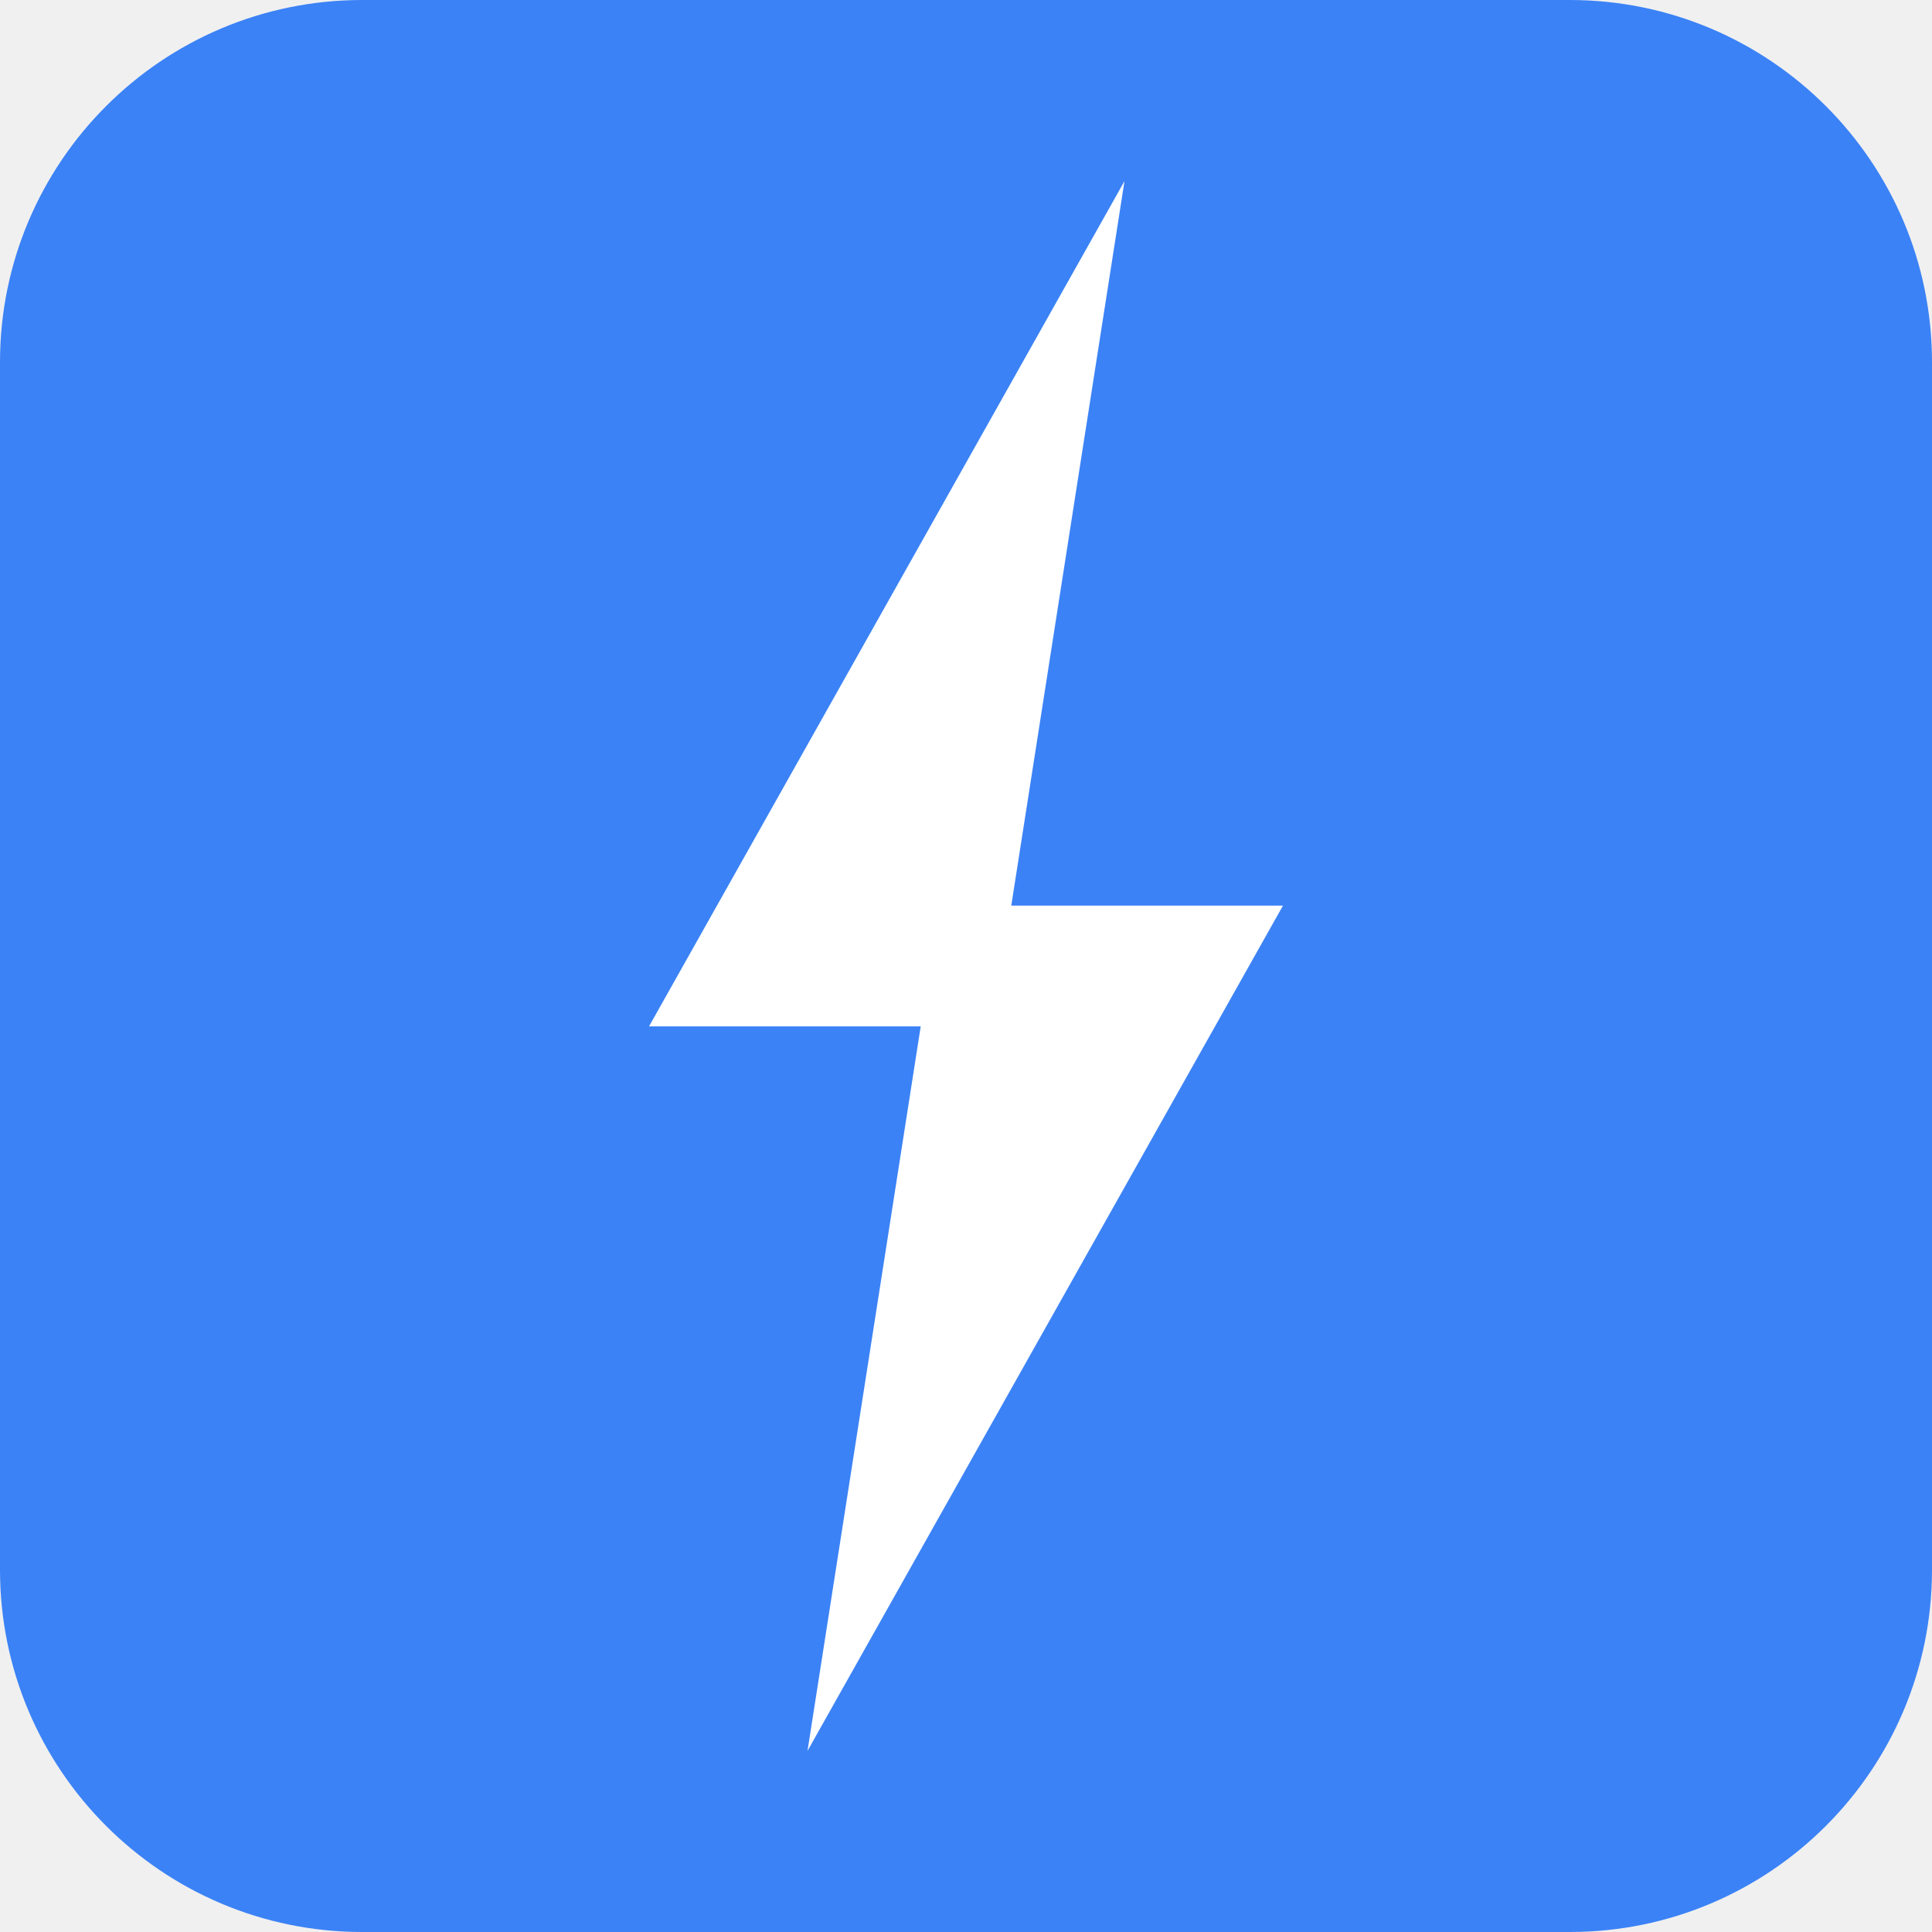
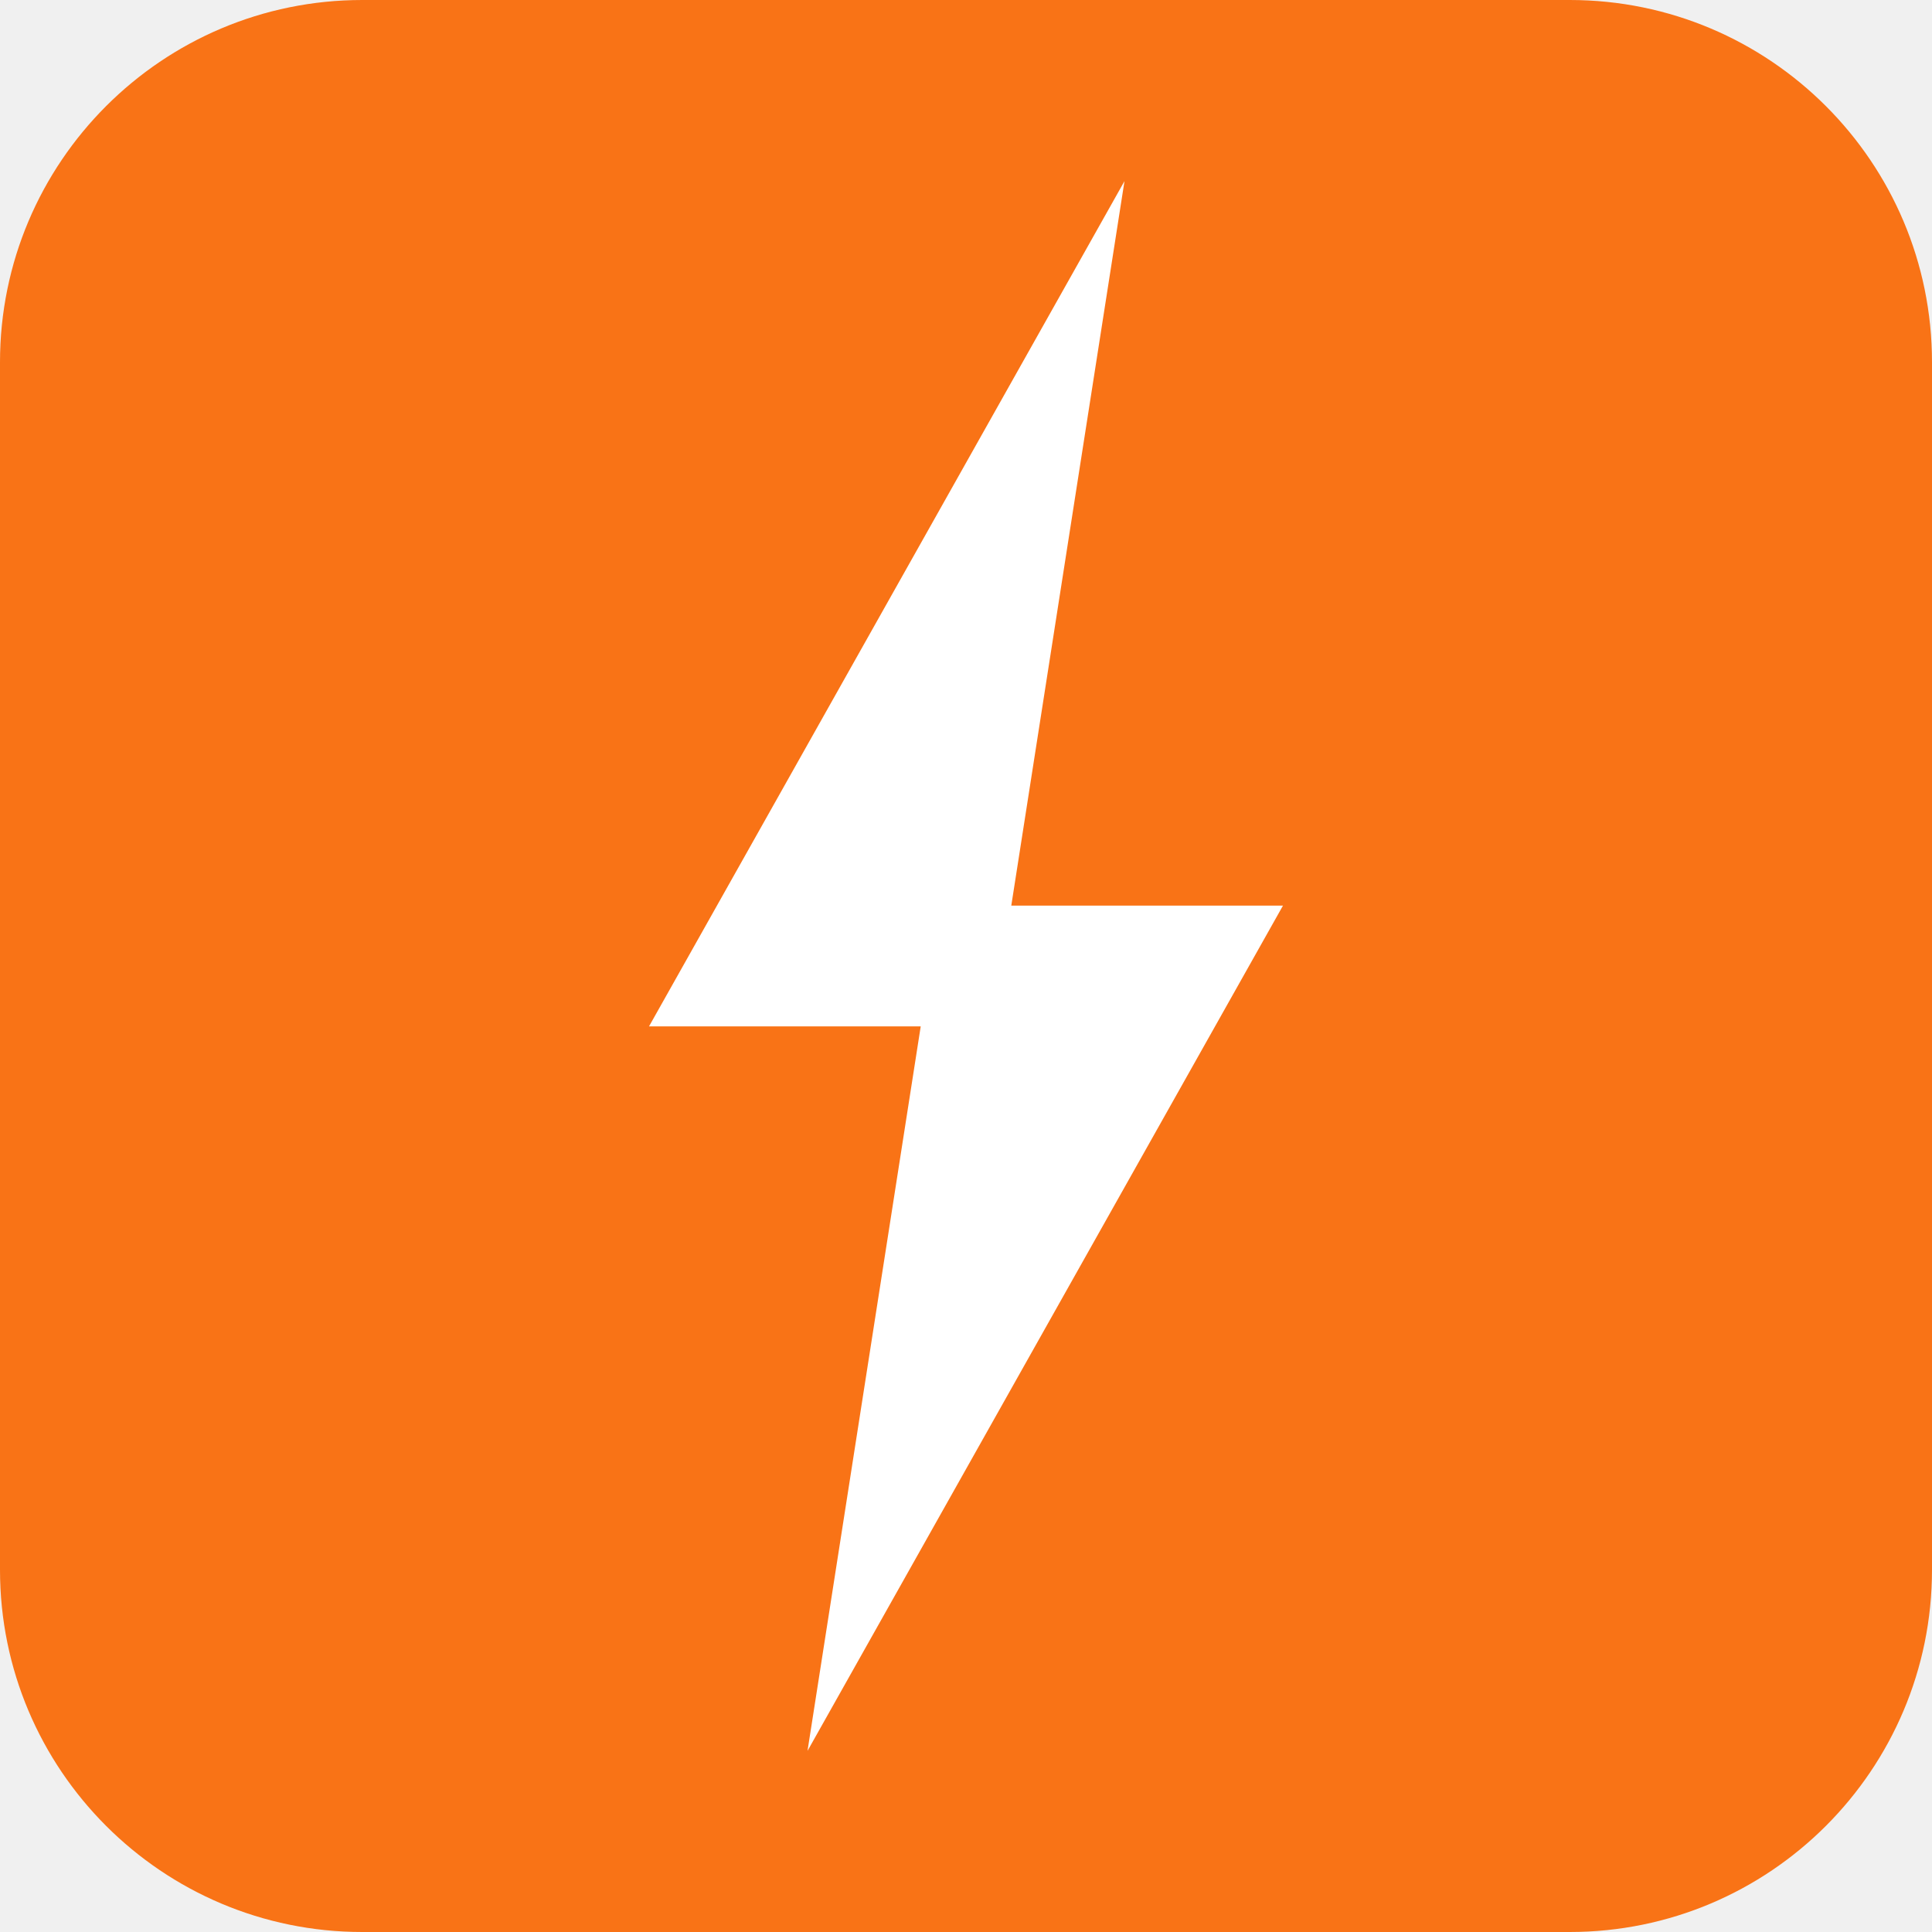
<svg xmlns="http://www.w3.org/2000/svg" viewBox="0 0 512 512" width="512" height="512">
-   <rect x="0" y="0" width="512" height="512" rx="96" ry="96" fill="#3b82f6" />
+   <rect x="0" y="0" width="512" height="512" rx="96" ry="96" fill="#f97316" />
  <polygon points="298,48 172,272 244,272 214,464 340,240 268,240" fill="#ffffff" />
</svg>
